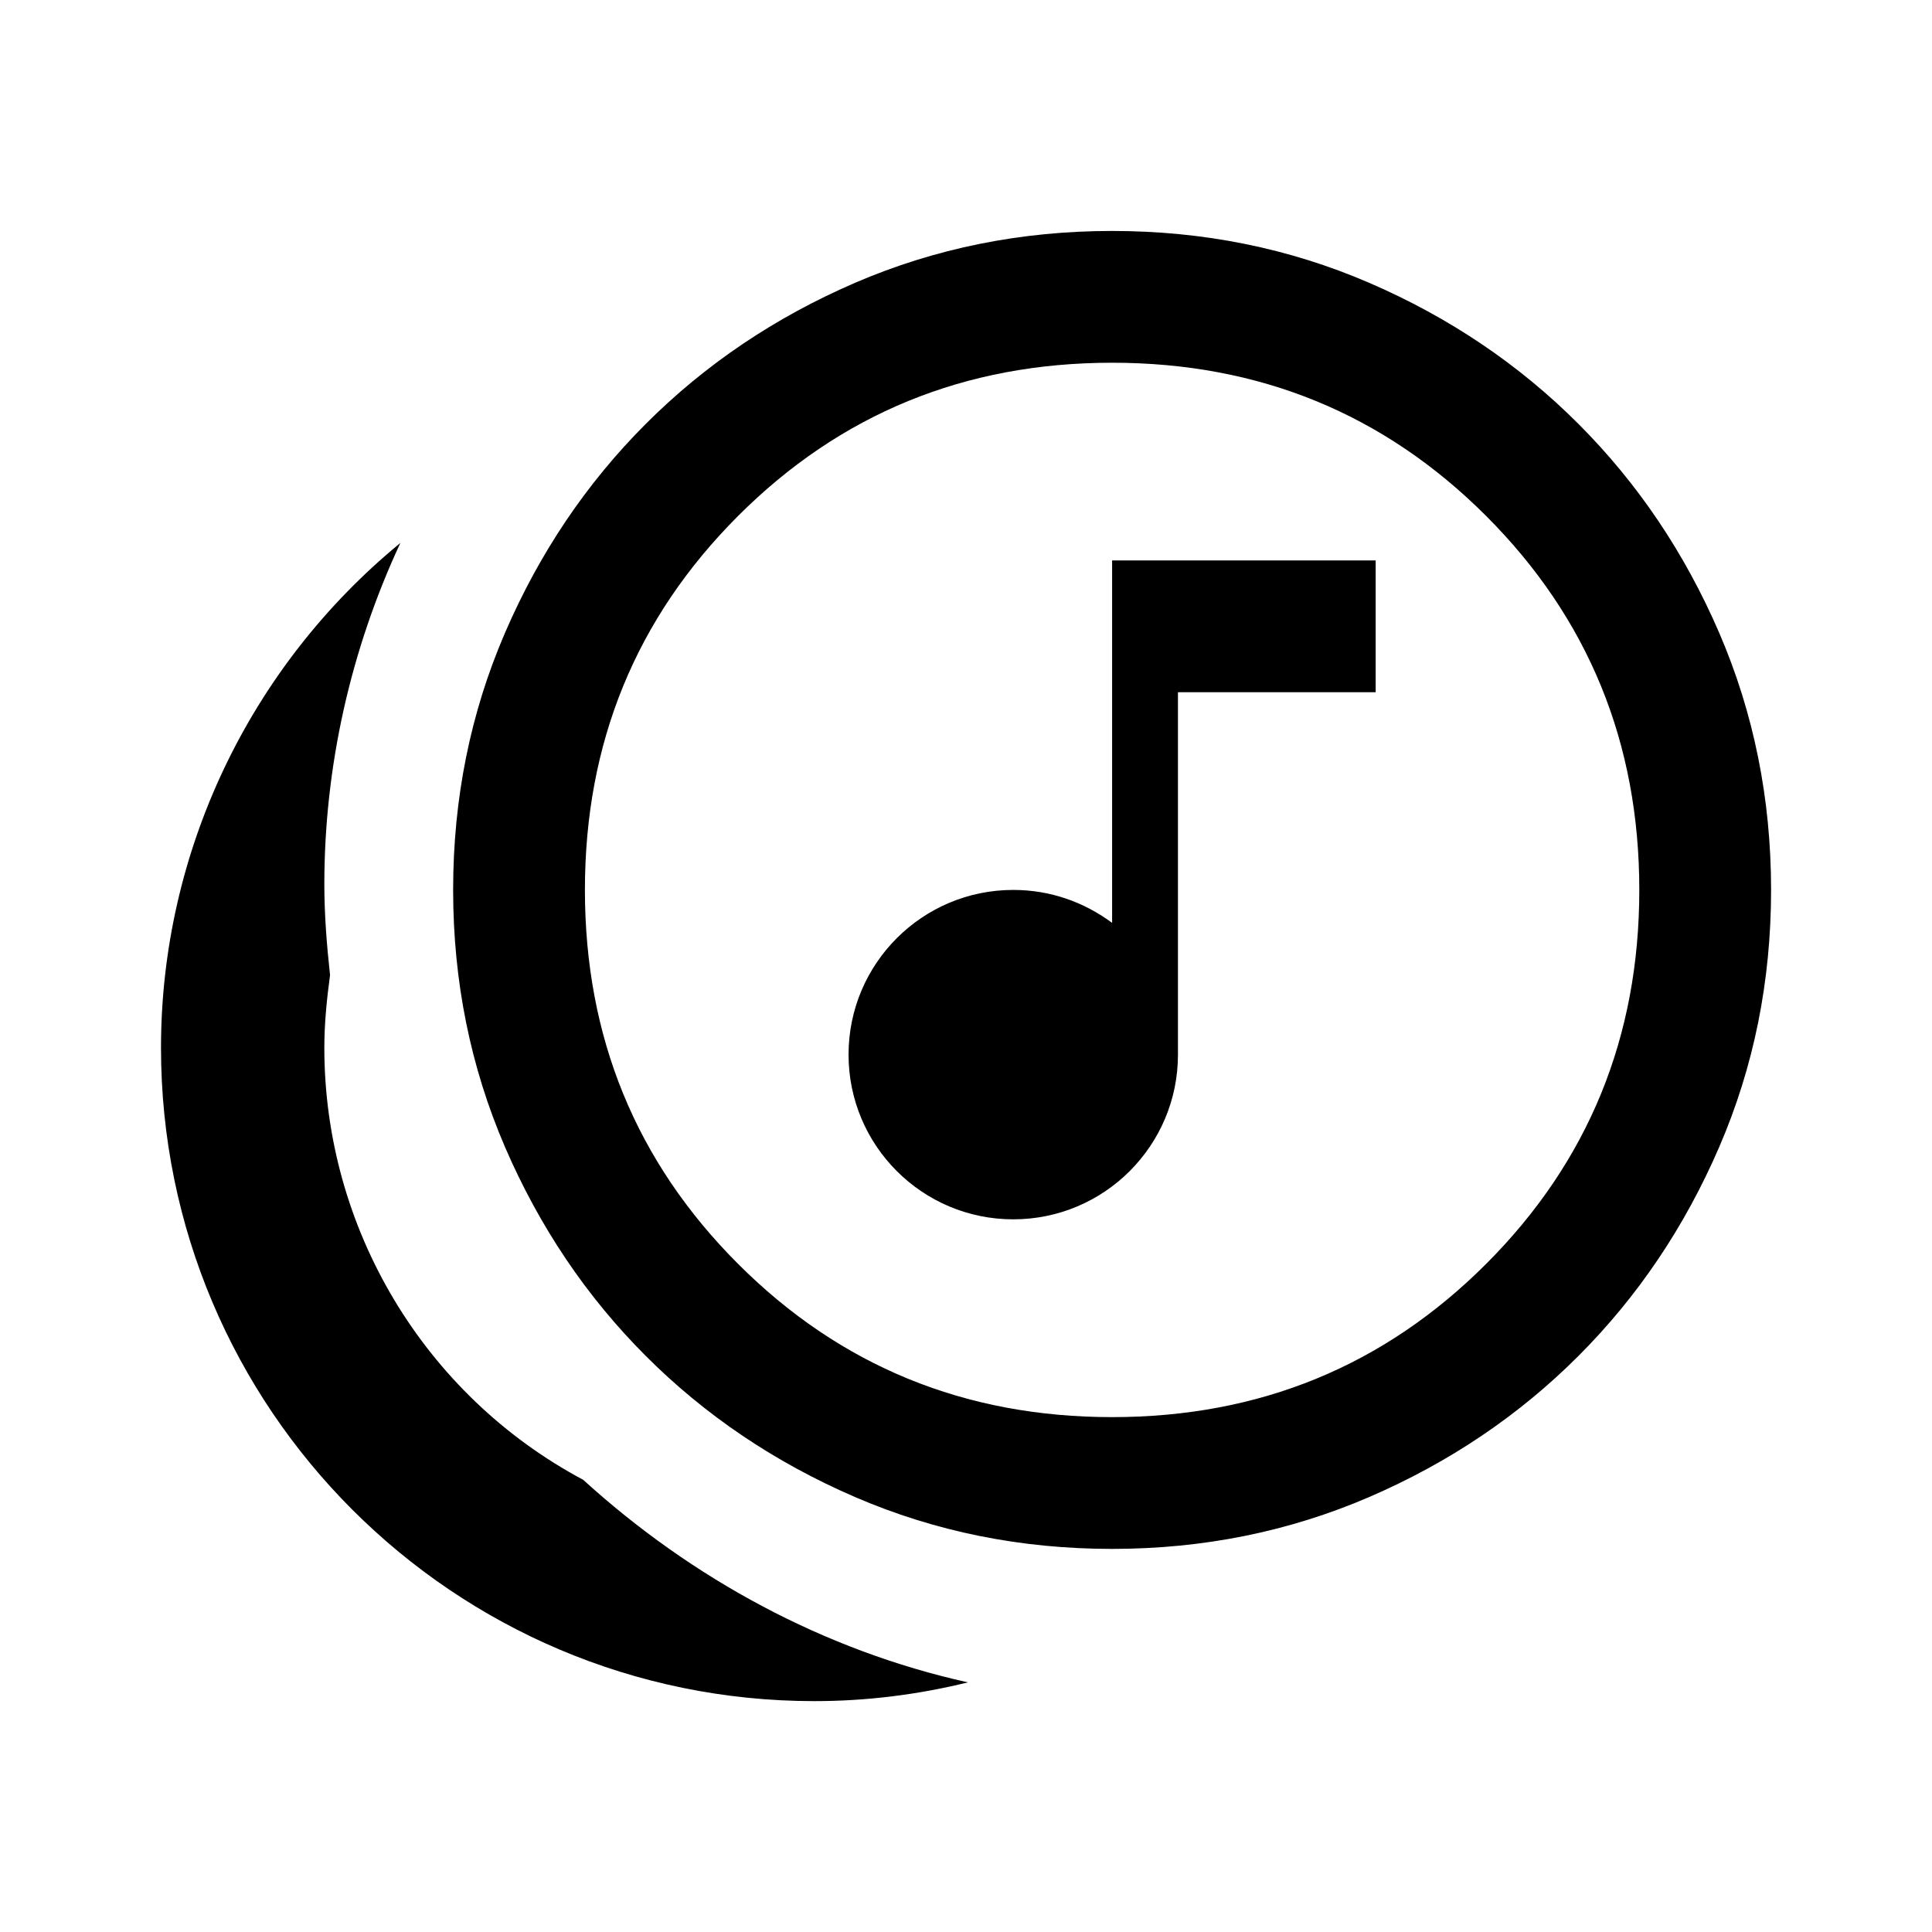
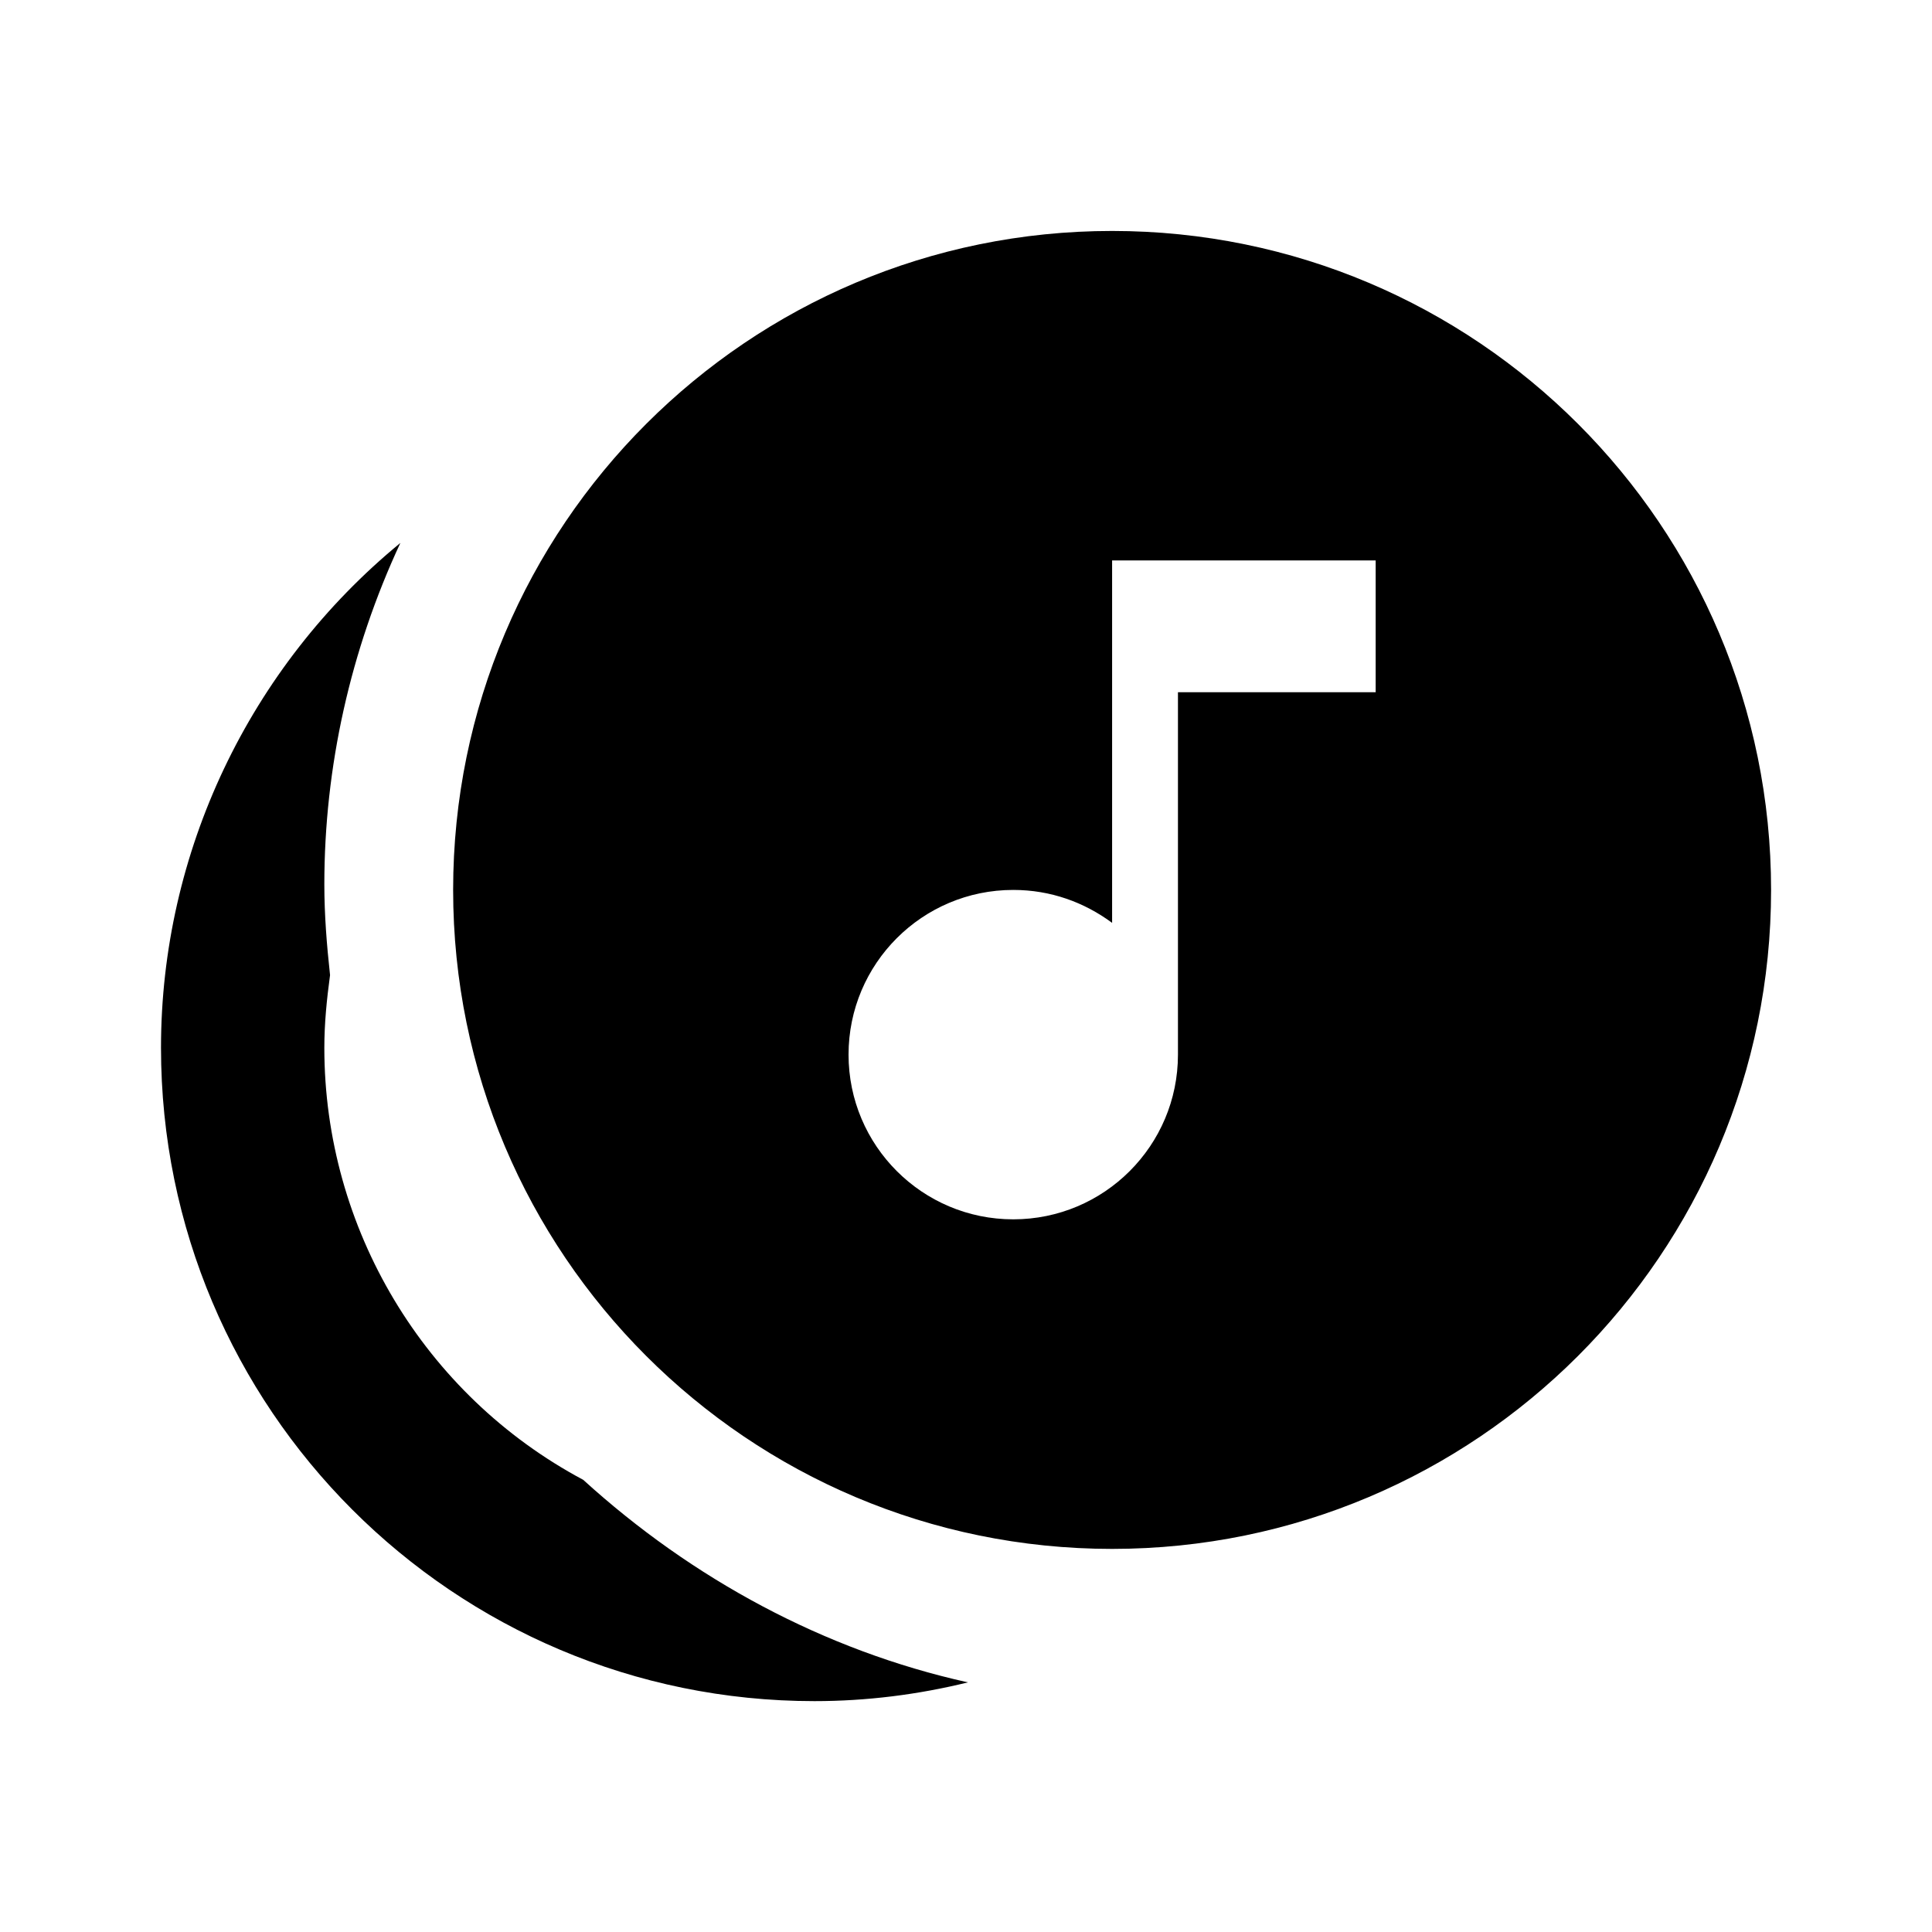
<svg xmlns="http://www.w3.org/2000/svg" id="svg14" width="24" height="24" version="1.1" viewBox="0 0 24 24">
-   <path id="path12" d="m4.973 6.745c-1.877 1.542-2.973 3.845-2.973 6.27a8.117 8.117 0 0 0 8.117 8.117c0.649 0 1.289-0.081 1.907-0.233-1.786-0.396-3.429-1.288-4.779-2.516-1.978-1.055-3.216-3.125-3.216-5.367 0-0.304 0.03-0.599 0.071-0.903-0.041-0.375-0.071-0.751-0.071-1.126 0-1.461 0.325-2.912 0.944-4.241zm12.116 1.854v-1.637h-3.274v4.502c-0.344-0.254-0.761-0.409-1.228-0.409a2.046 2.046 0 0 0-2.046 2.046 2.046 2.046 0 0 0 2.046 2.046 2.046 2.046 0 0 0 2.046-2.046v-4.502h2.456m-3.274-5.73c-1.132 0-2.197 0.215-3.193 0.644-0.996 0.43-1.861 1.014-2.598 1.751-0.737 0.737-1.321 1.602-1.751 2.598-0.43 0.996-0.644 2.06-0.644 3.193s0.215 2.197 0.644 3.193c0.43 0.996 1.014 1.861 1.751 2.598 0.737 0.737 1.602 1.321 2.598 1.751 0.996 0.43 2.06 0.644 3.193 0.644s2.197-0.215 3.193-0.644c0.996-0.43 1.861-1.014 2.598-1.751 0.737-0.737 1.321-1.602 1.751-2.598 0.43-0.996 0.644-2.06 0.644-3.193s-0.215-2.197-0.644-3.193c-0.43-0.996-1.014-1.861-1.751-2.598-0.737-0.737-1.602-1.321-2.598-1.751-0.996-0.43-2.06-0.644-3.193-0.644zm0 1.637c1.828 0 3.377 0.634 4.646 1.903s1.903 2.818 1.903 4.646-0.634 3.377-1.903 4.646c-1.269 1.269-2.818 1.903-4.646 1.903s-3.377-0.634-4.646-1.903c-1.269-1.269-1.903-2.818-1.903-4.646s0.634-3.377 1.903-4.646c1.269-1.269 2.818-1.903 4.646-1.903z" fill="#000" />
+   <path id="path12" d="m4.973 6.745c-1.877 1.542-2.973 3.845-2.973 6.27a8.117 8.117 0 0 0 8.117 8.117c0.649 0 1.289-0.081 1.907-0.233-1.786-0.396-3.429-1.288-4.779-2.516-1.978-1.055-3.216-3.125-3.216-5.367 0-0.304 0.03-0.599 0.071-0.903-0.041-0.375-0.071-0.751-0.071-1.126 0-1.461 0.325-2.912 0.944-4.241zm12.116 1.854v-1.637h-3.274v4.502c-0.344-0.254-0.761-0.409-1.228-0.409a2.046 2.046 0 0 0-2.046 2.046 2.046 2.046 0 0 0 2.046 2.046 2.046 2.046 0 0 0 2.046-2.046v-4.502h2.456m-3.274-5.73a8.186 8.186 0 0 1 8.186 8.186 8.186 8.186 0 0 1-8.186 8.186 8.186 8.186 0 0 1-8.186-8.186 8.186 8.186 0 0 1 8.186-8.186z" />
</svg>
